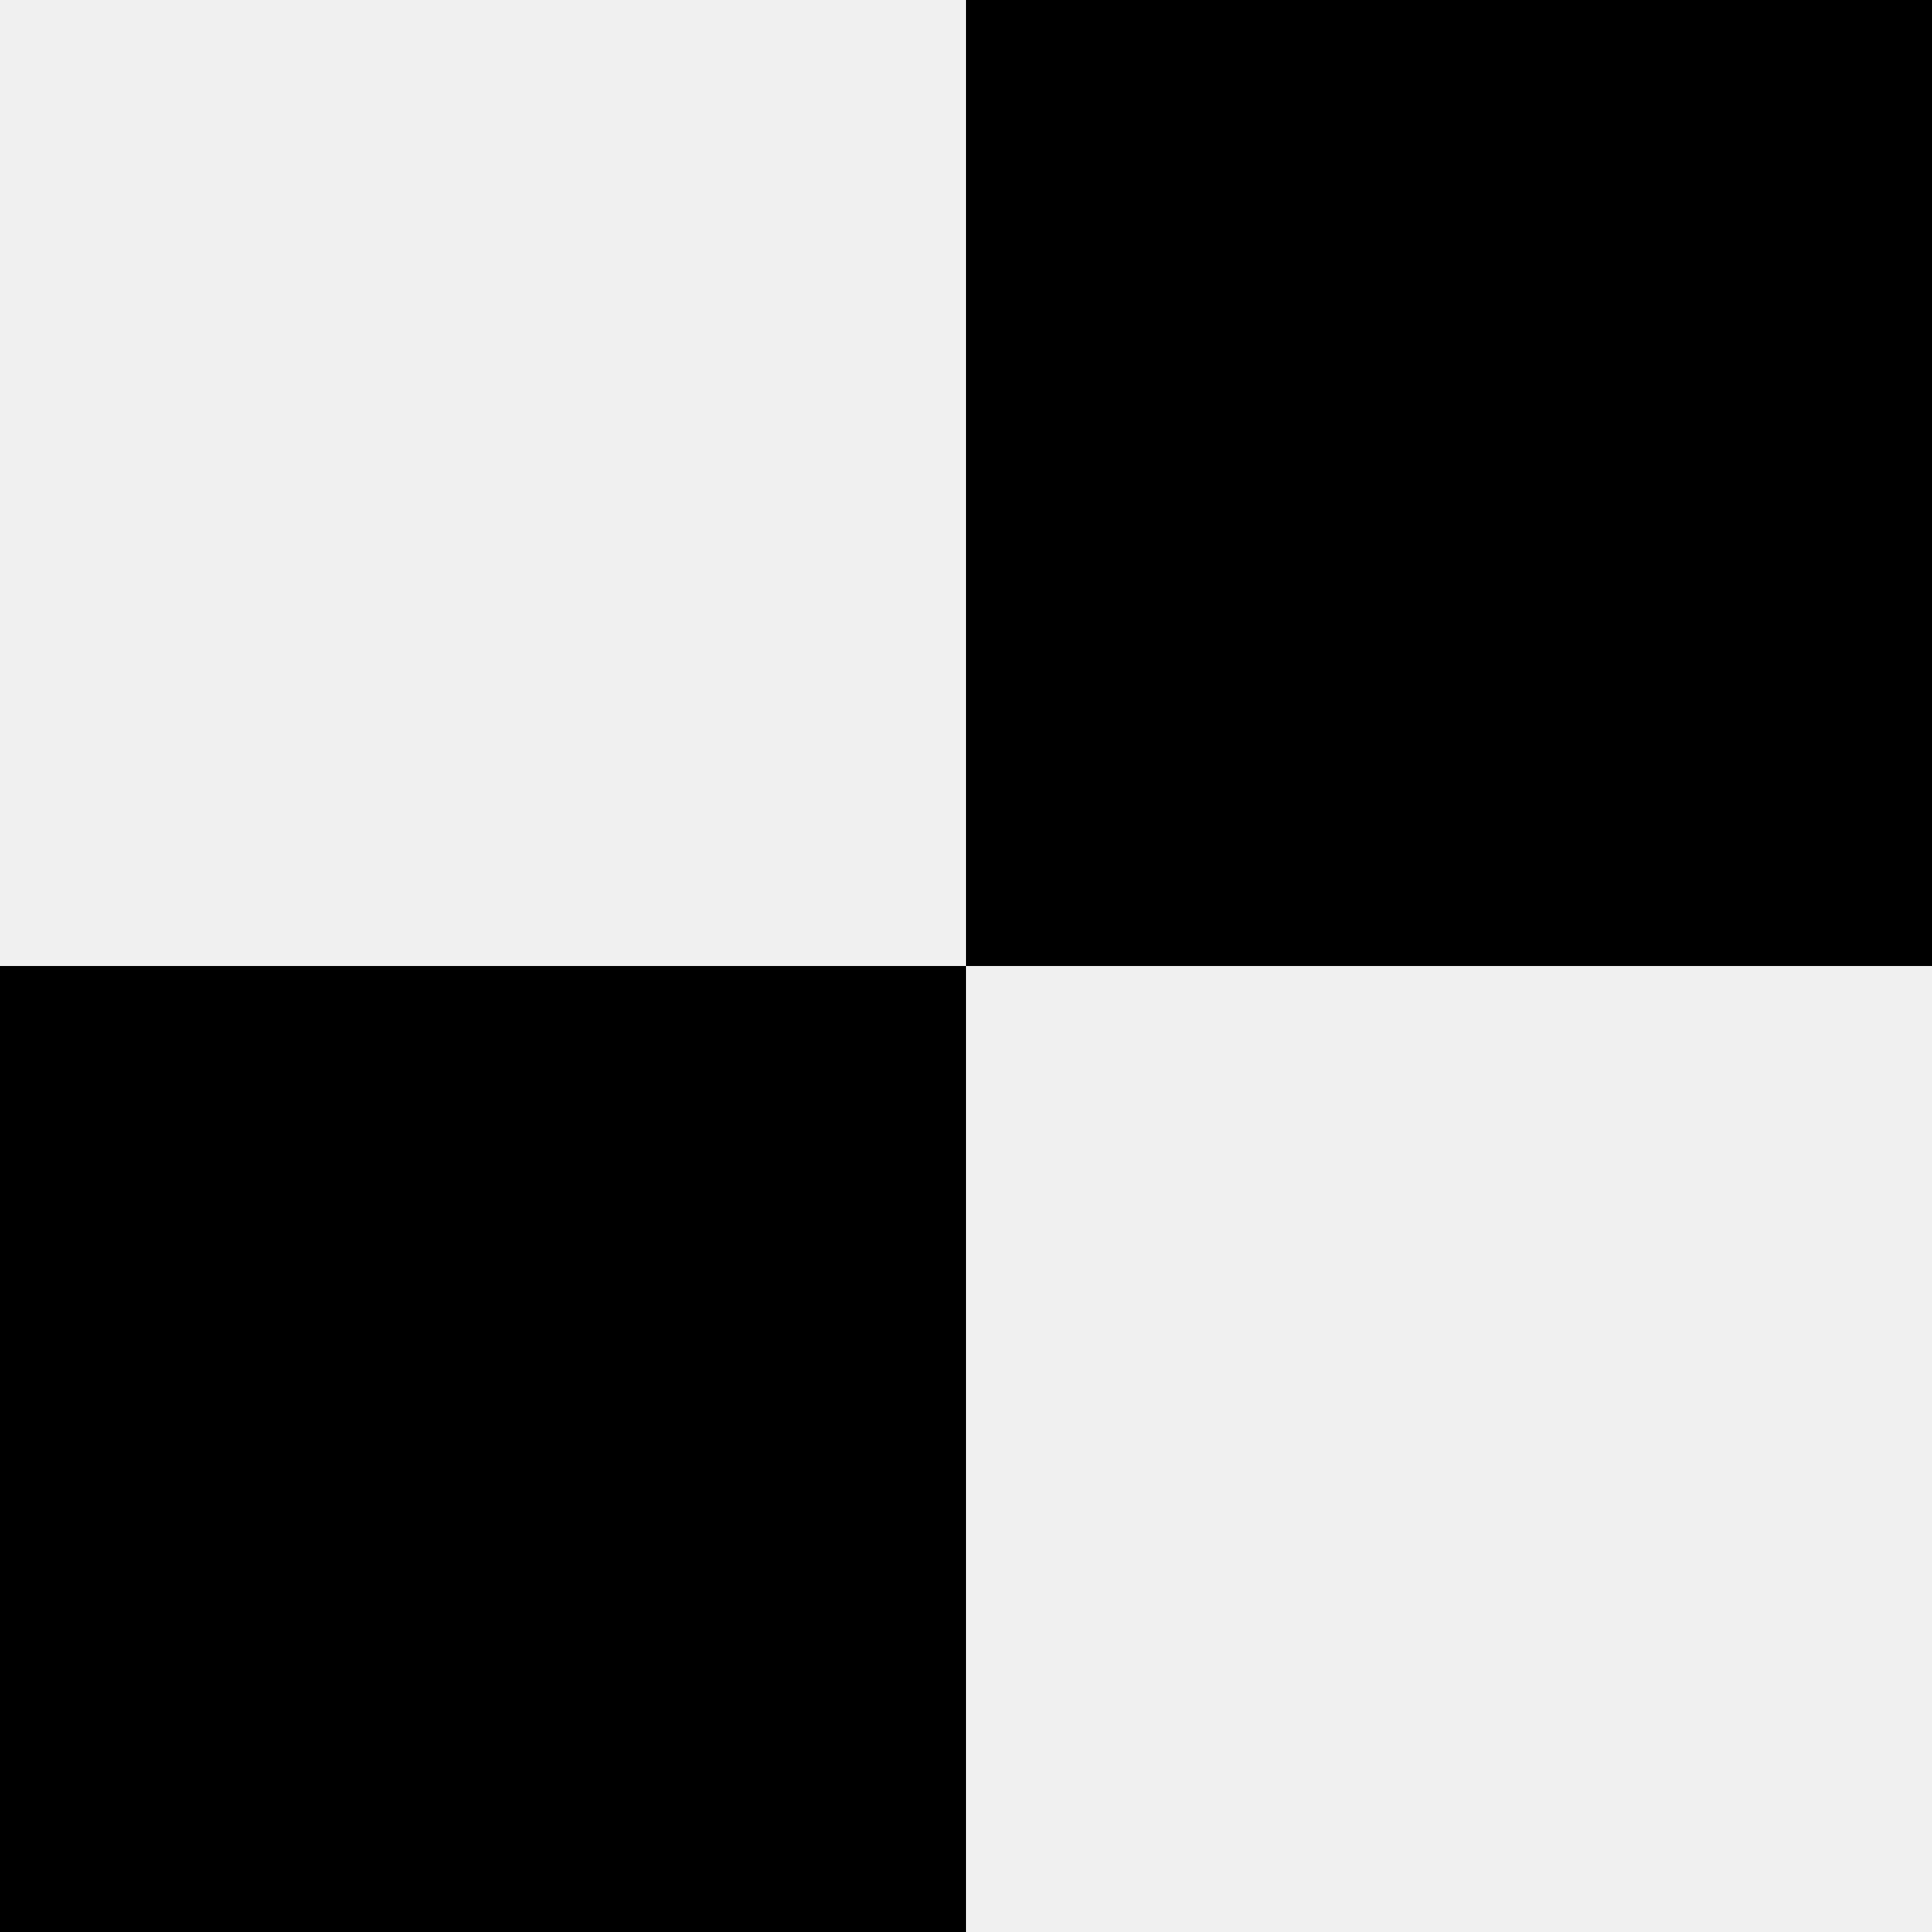
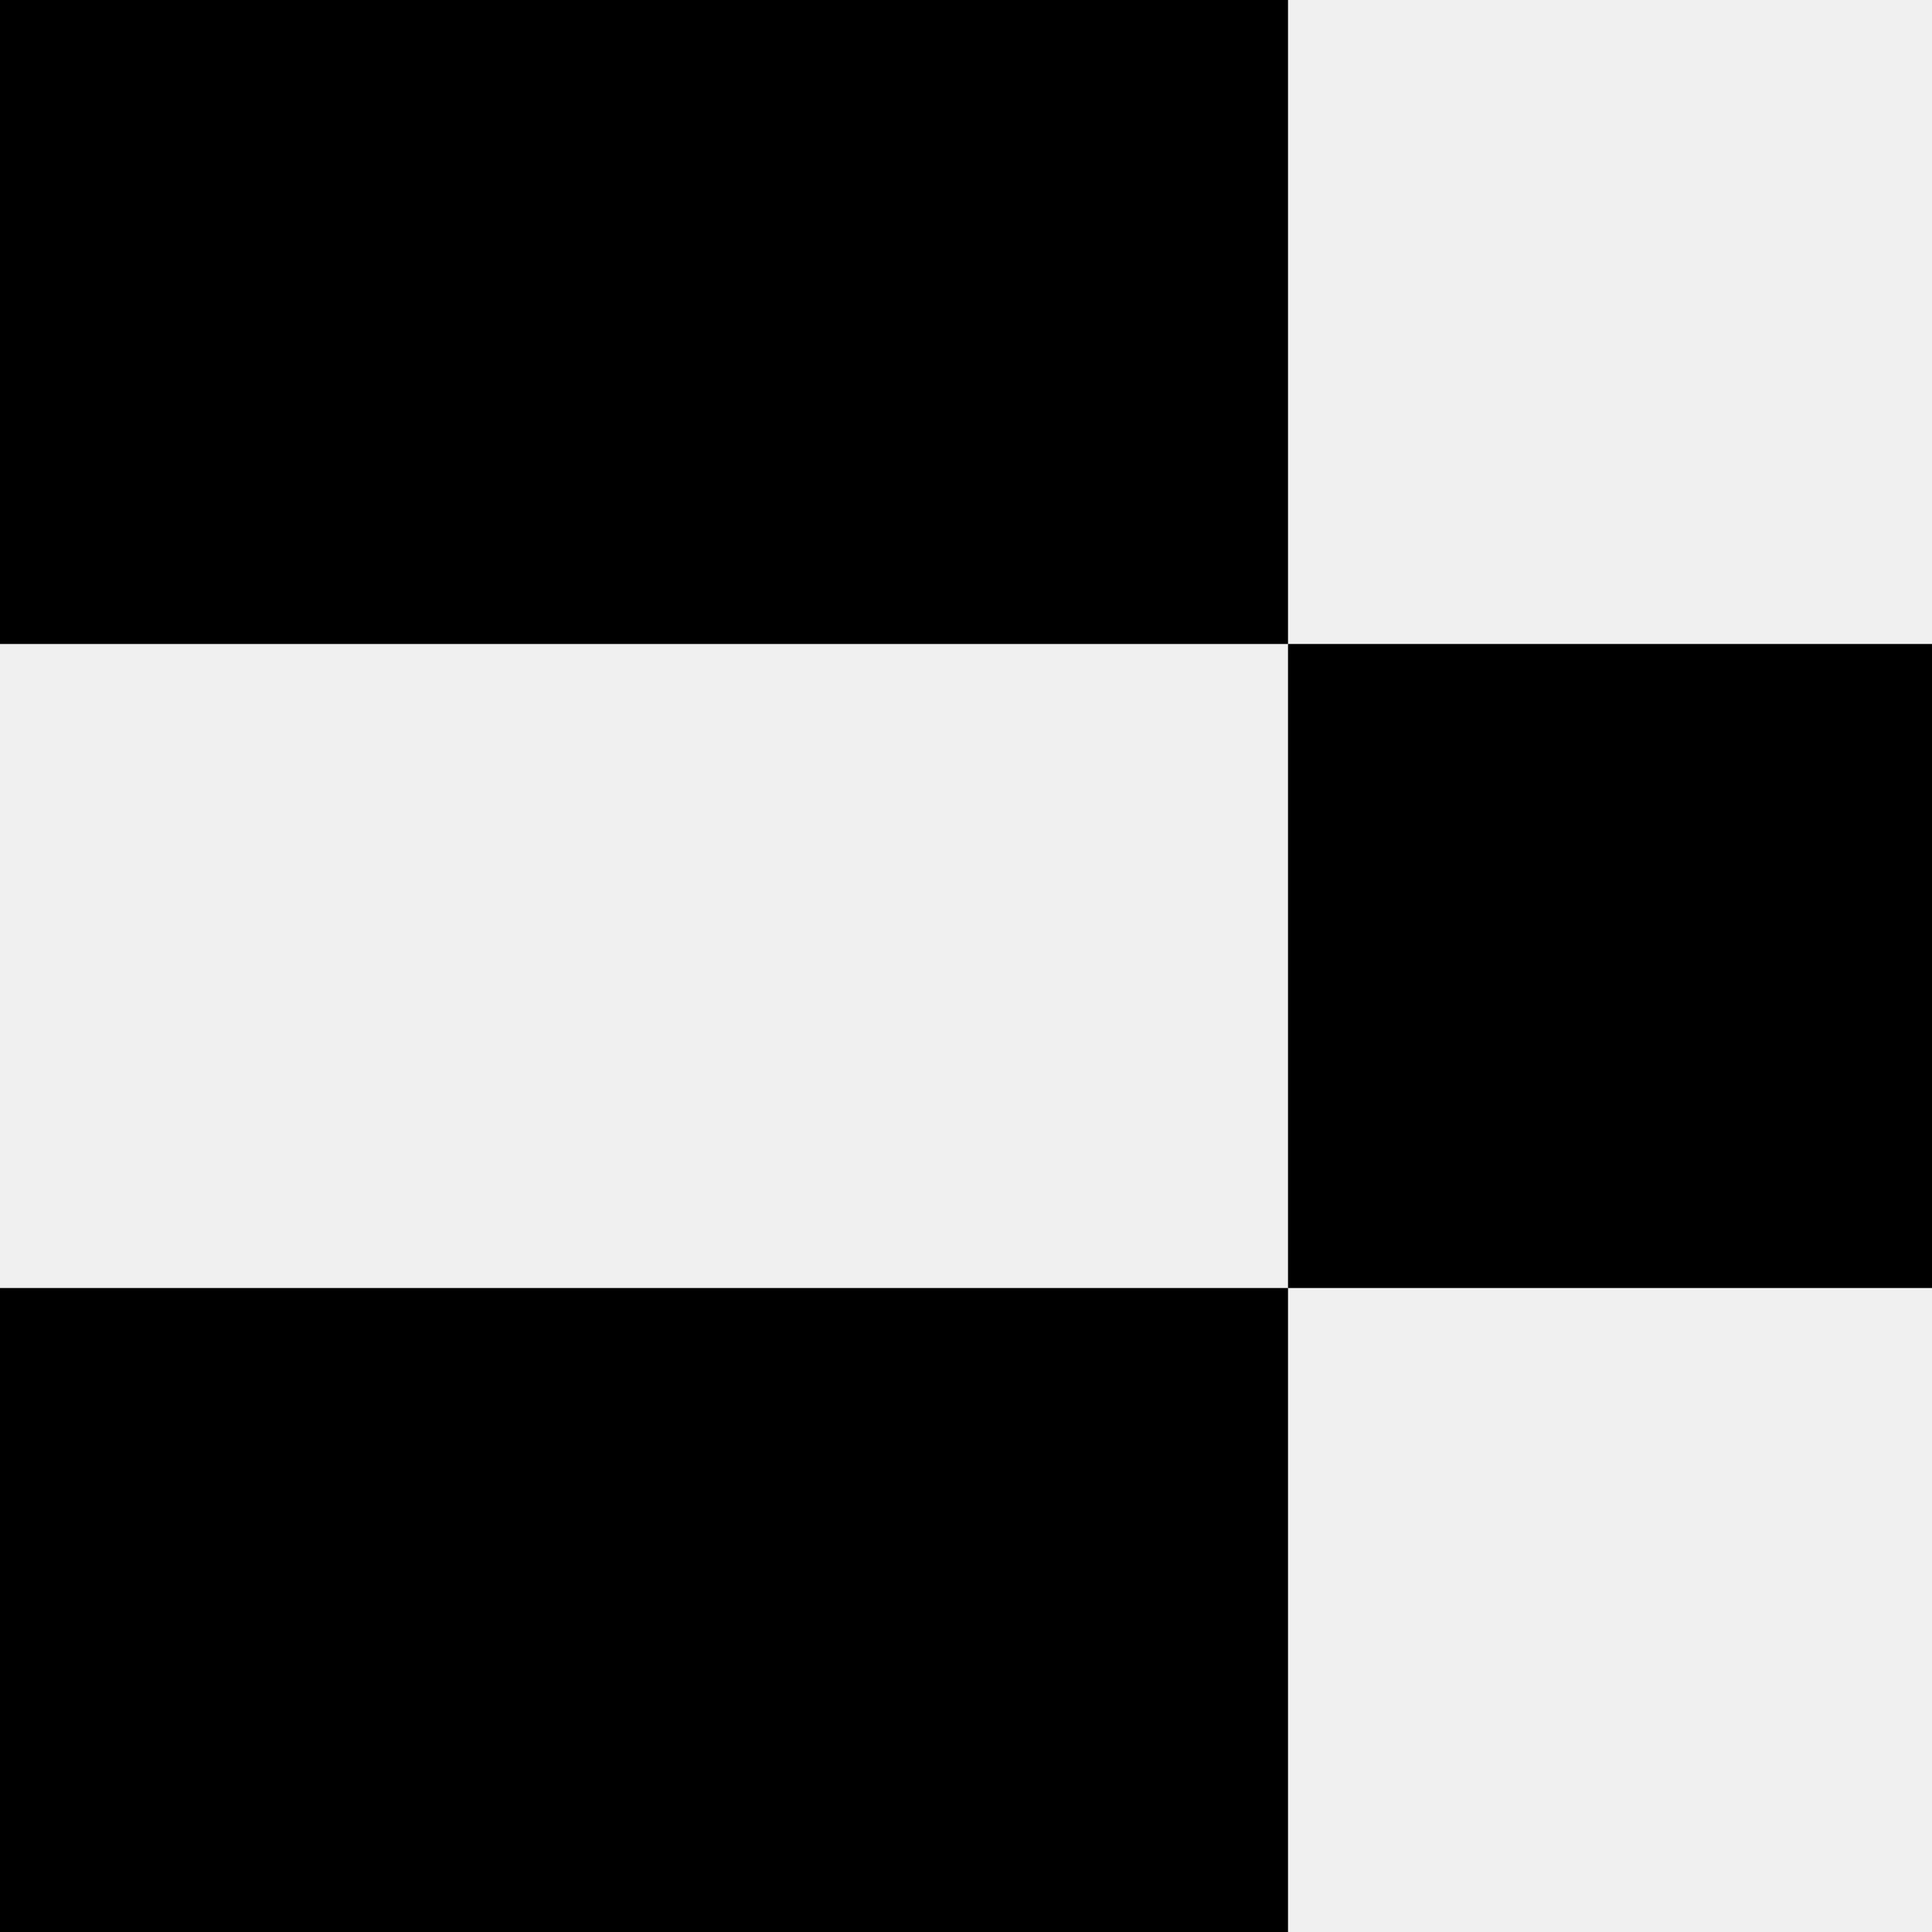
- <svg xmlns="http://www.w3.org/2000/svg" width="64" height="64" fill="none" viewBox="0 0 64 64">
+ <svg xmlns="http://www.w3.org/2000/svg" fill="none" viewBox="0 0 64 64">
  <g clip-path="url(#a)">
-     <path fill="color(display-p3 .11 .11 .11)" d="M32 0h32v32H32V0ZM0 32h32v32H0V32Z" />
+     <path fill="#000" d="M0 0h42.667v21.333H0V0Zm0 42.667h42.667V64H0V42.667Zm42.667-21.334H64v21.334H42.667V21.333Z" />
  </g>
  <defs>
    <clipPath id="a">
      <path fill="#fff" d="M0 0h64v64H0z" />
    </clipPath>
  </defs>
  <style>
    path { fill: #000; }
    @media (prefers-color-scheme: dark) {
        path { fill: #FFF; }
    }
-     </style>
+   </style>
</svg>
